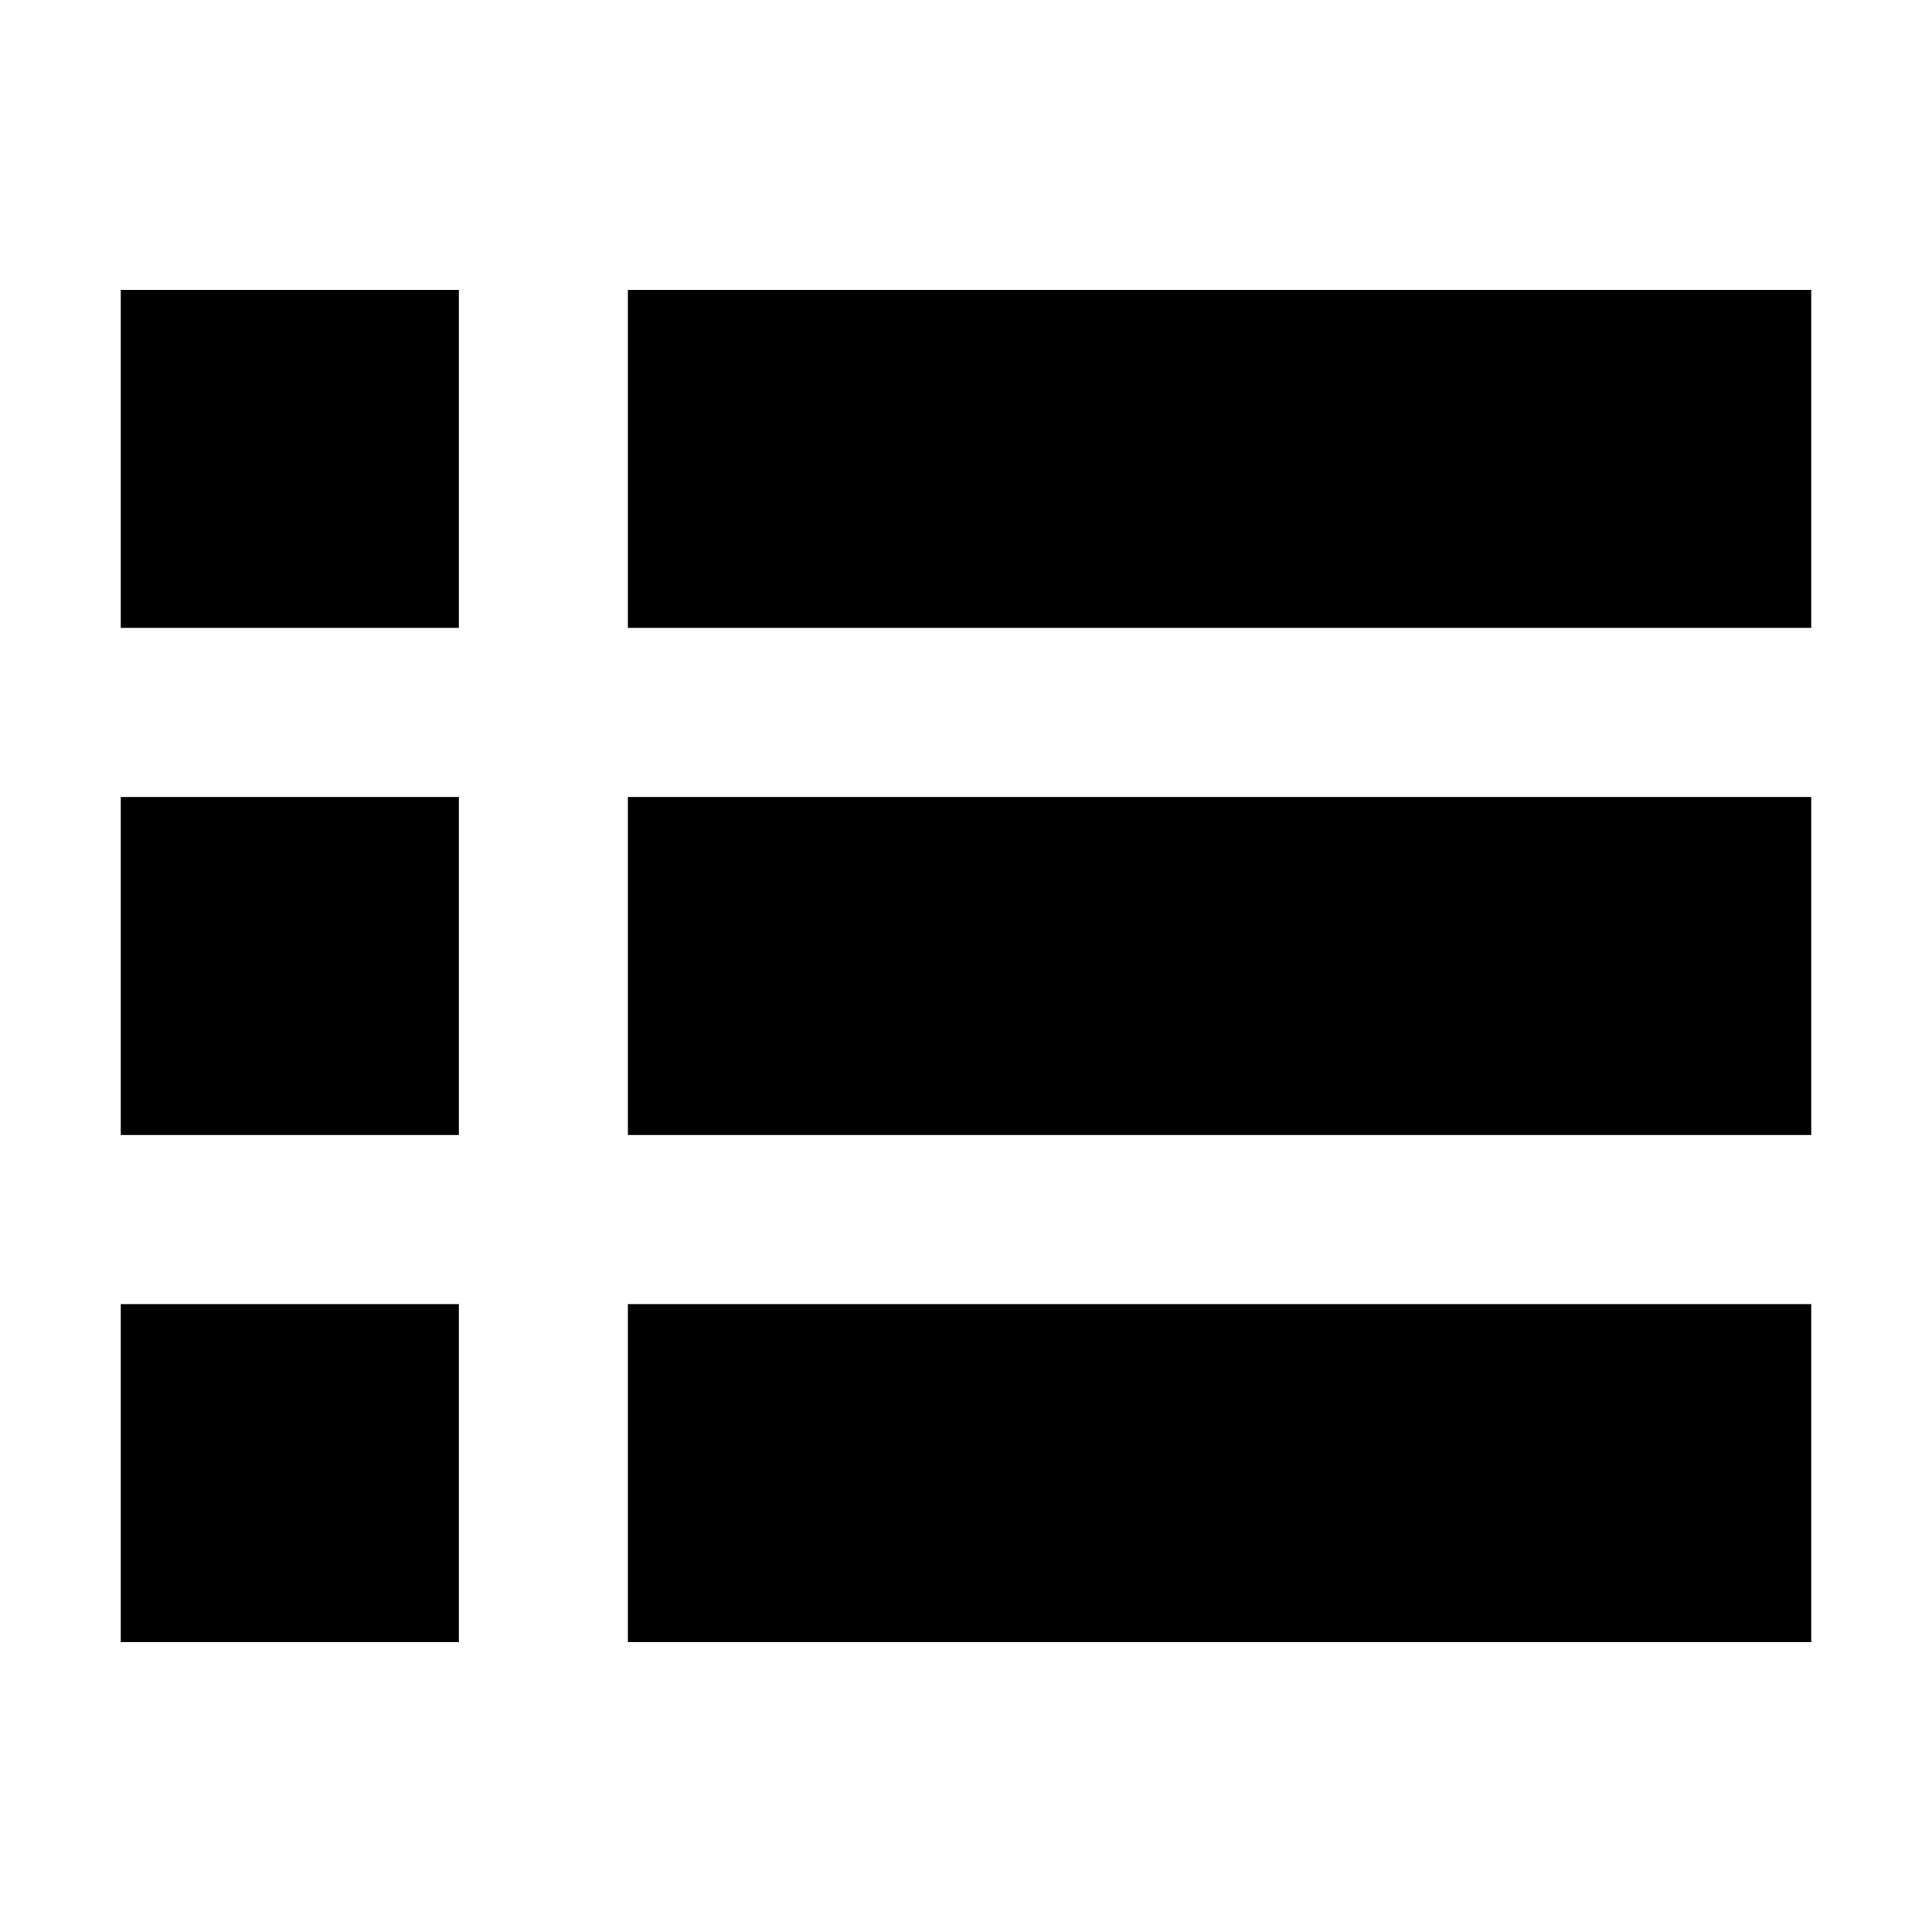
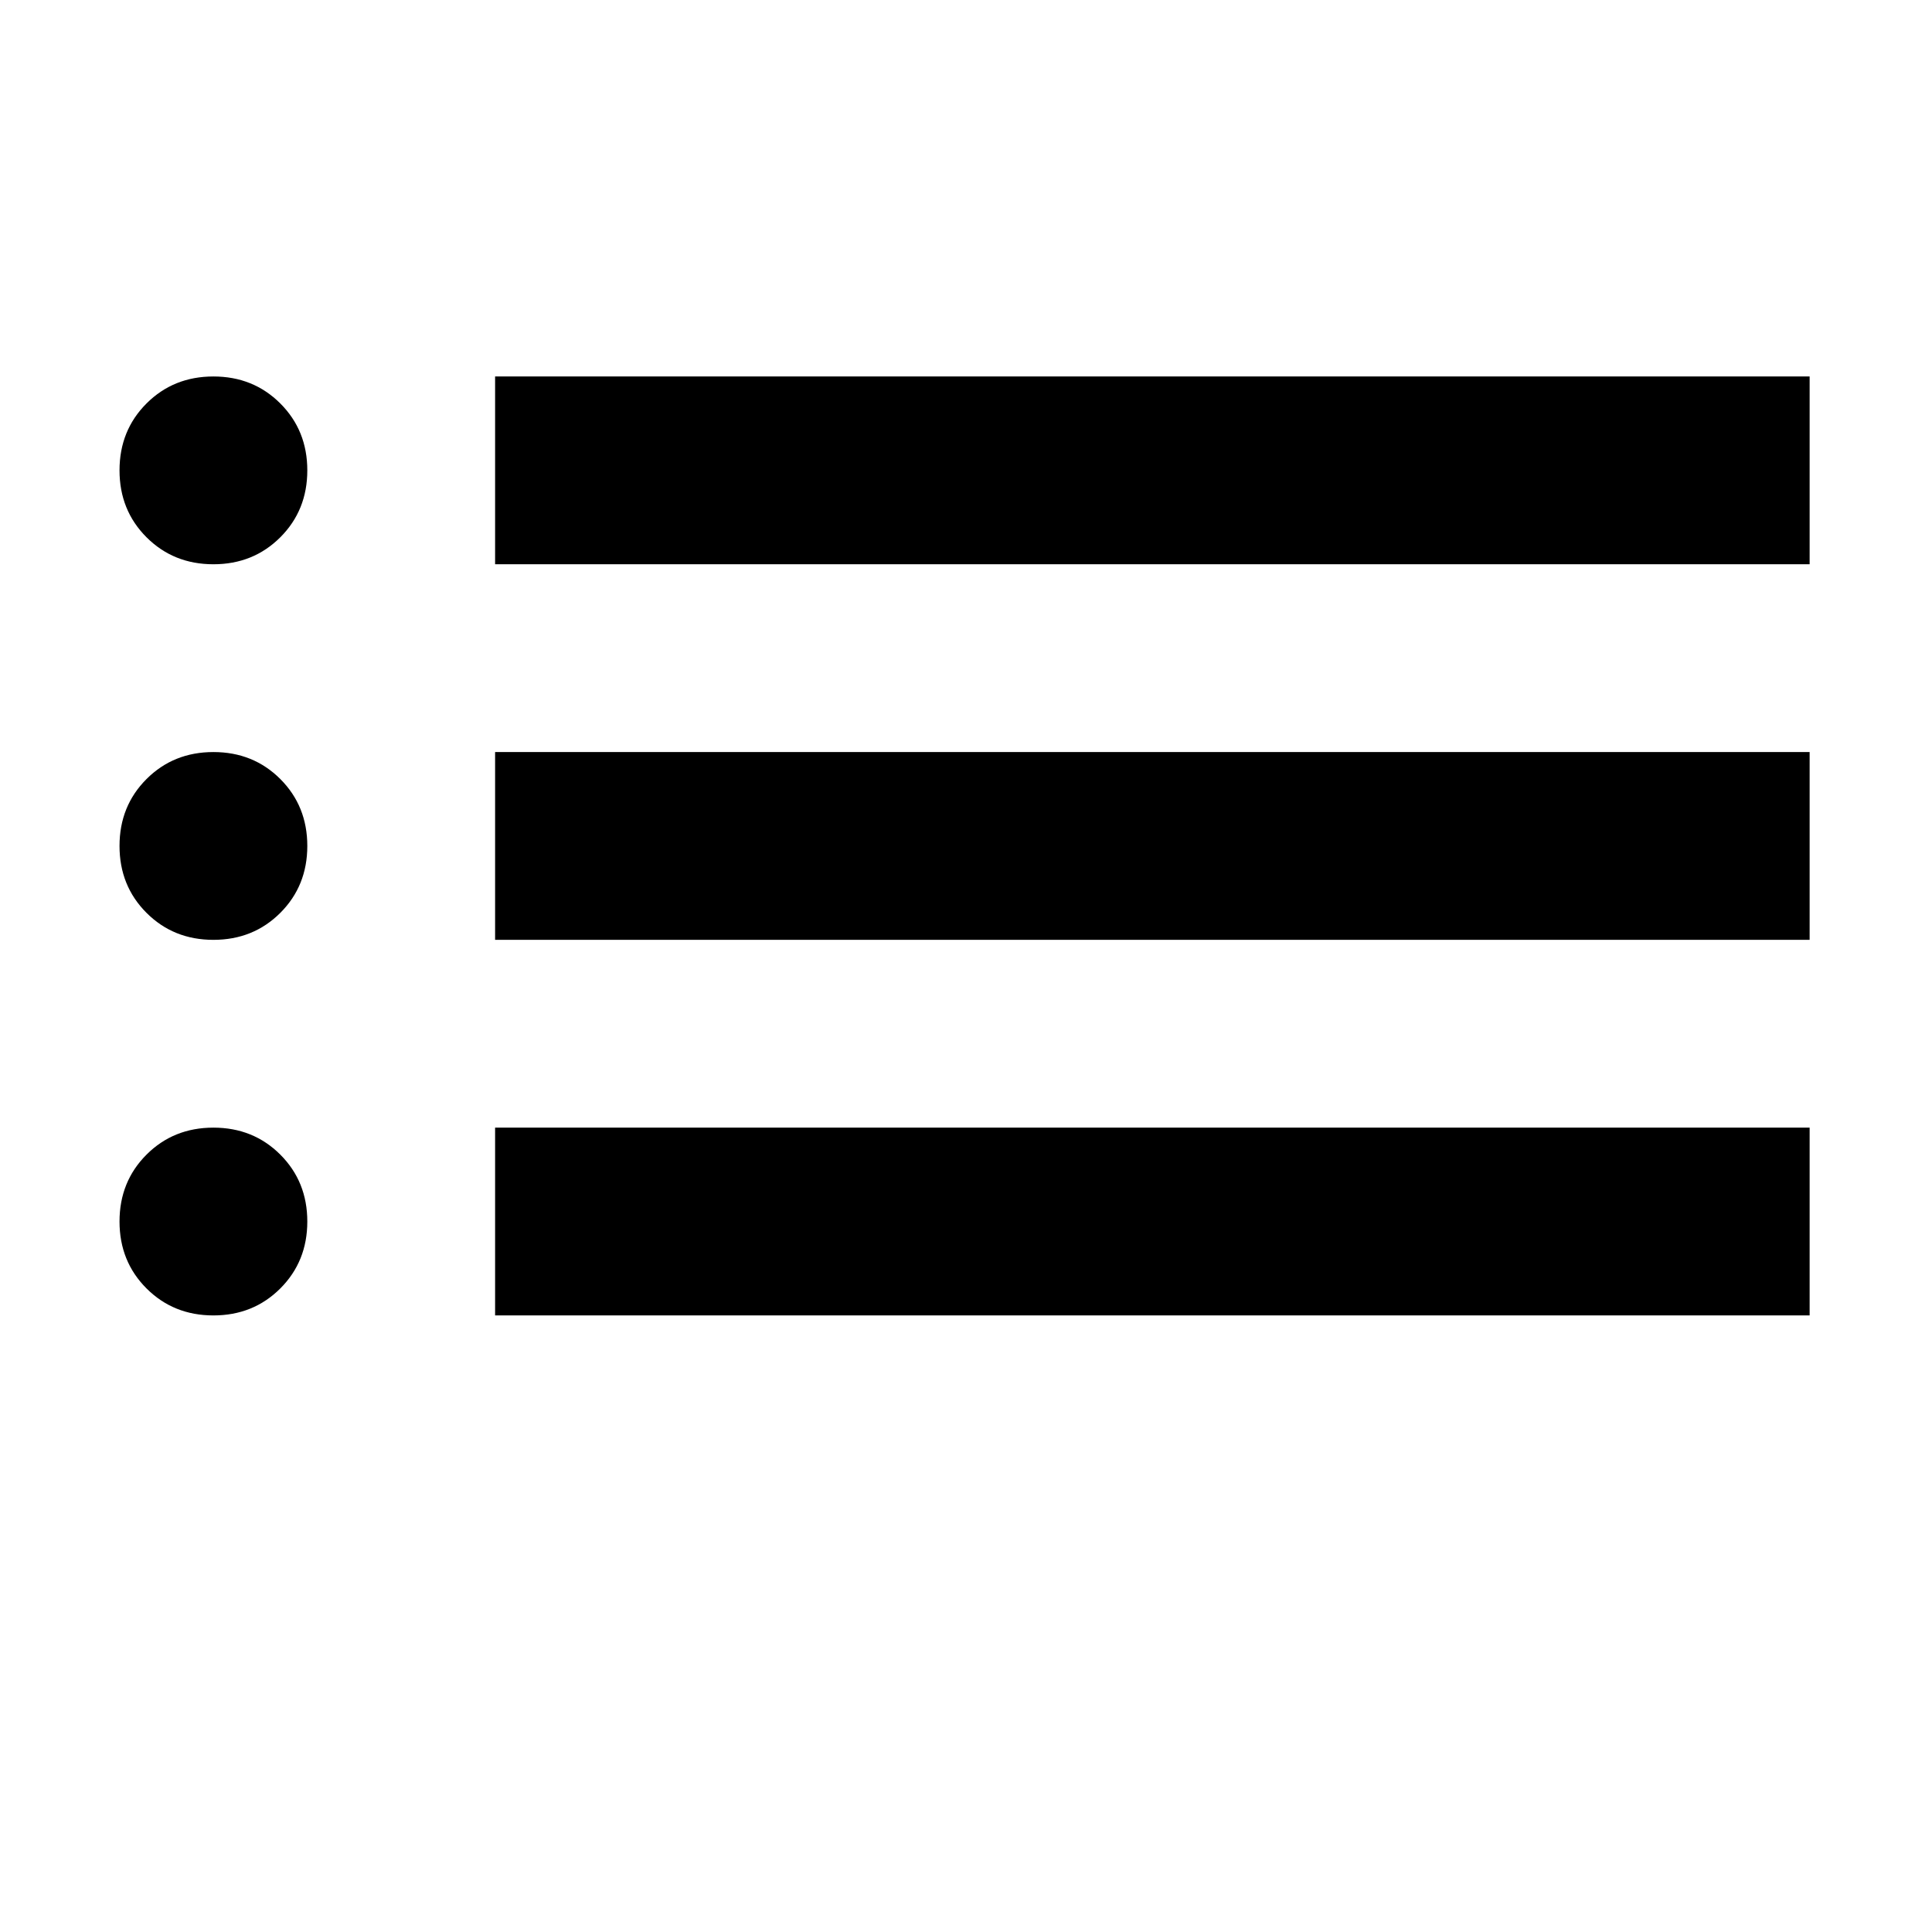
- <svg xmlns="http://www.w3.org/2000/svg" viewBox="0 0 16 16" height="16" width="16" xml:space="preserve" style="fill-rule:evenodd;clip-rule:evenodd;stroke-linejoin:round;stroke-miterlimit:2">
-   <path d="M2 20v-4h4v4H2Zm6 0v-4h14v4H8Zm-6-6v-4h4v4H2Zm6 0v-4h14v4H8ZM2 8V4h4v4H2Zm6 0V4h14v4H8Z" style="fill-rule:nonzero" transform="matrix(.7 0 0 .7 -.4 -.4)" />
+ <svg xmlns="http://www.w3.org/2000/svg" xml:space="preserve" style="fill-rule:evenodd;clip-rule:evenodd;stroke-linejoin:round;stroke-miterlimit:2" viewBox="0 0 16 16" width="16" height="16">
+   <path d="M280-600v-80h560v80H280Zm0 160v-80h560v80H280Zm0 160v-80h560v80H280ZM160-600c-11.333 0-20.833-3.833-28.5-11.5-7.667-7.667-11.5-17.167-11.5-28.5 0-11.333 3.833-20.833 11.5-28.5 7.667-7.667 17.167-11.5 28.5-11.5 11.333 0 20.833 3.833 28.5 11.5 7.667 7.667 11.5 17.167 11.5 28.5 0 11.333-3.833 20.833-11.5 28.5-7.667 7.667-17.167 11.5-28.5 11.5Zm0 160c-11.333 0-20.833-3.833-28.5-11.5-7.667-7.667-11.5-17.167-11.5-28.5 0-11.333 3.833-20.833 11.5-28.5 7.667-7.667 17.167-11.5 28.5-11.5 11.333 0 20.833 3.833 28.5 11.5 7.667 7.667 11.5 17.167 11.5 28.5 0 11.333-3.833 20.833-11.5 28.5-7.667 7.667-17.167 11.5-28.5 11.5Zm0 160c-11.333 0-20.833-3.833-28.5-11.5-7.667-7.667-11.5-17.167-11.5-28.5 0-11.333 3.833-20.833 11.5-28.5 7.667-7.667 17.167-11.5 28.5-11.5 11.333 0 20.833 3.833 28.5 11.5 7.667 7.667 11.5 17.167 11.5 28.5 0 11.333-3.833 20.833-11.5 28.5-7.667 7.667-17.167 11.5-28.5 11.5Z" style="fill-rule:nonzero" transform="matrix(.01944 0 0 .01944 -1.343 16.337)" />
</svg>
